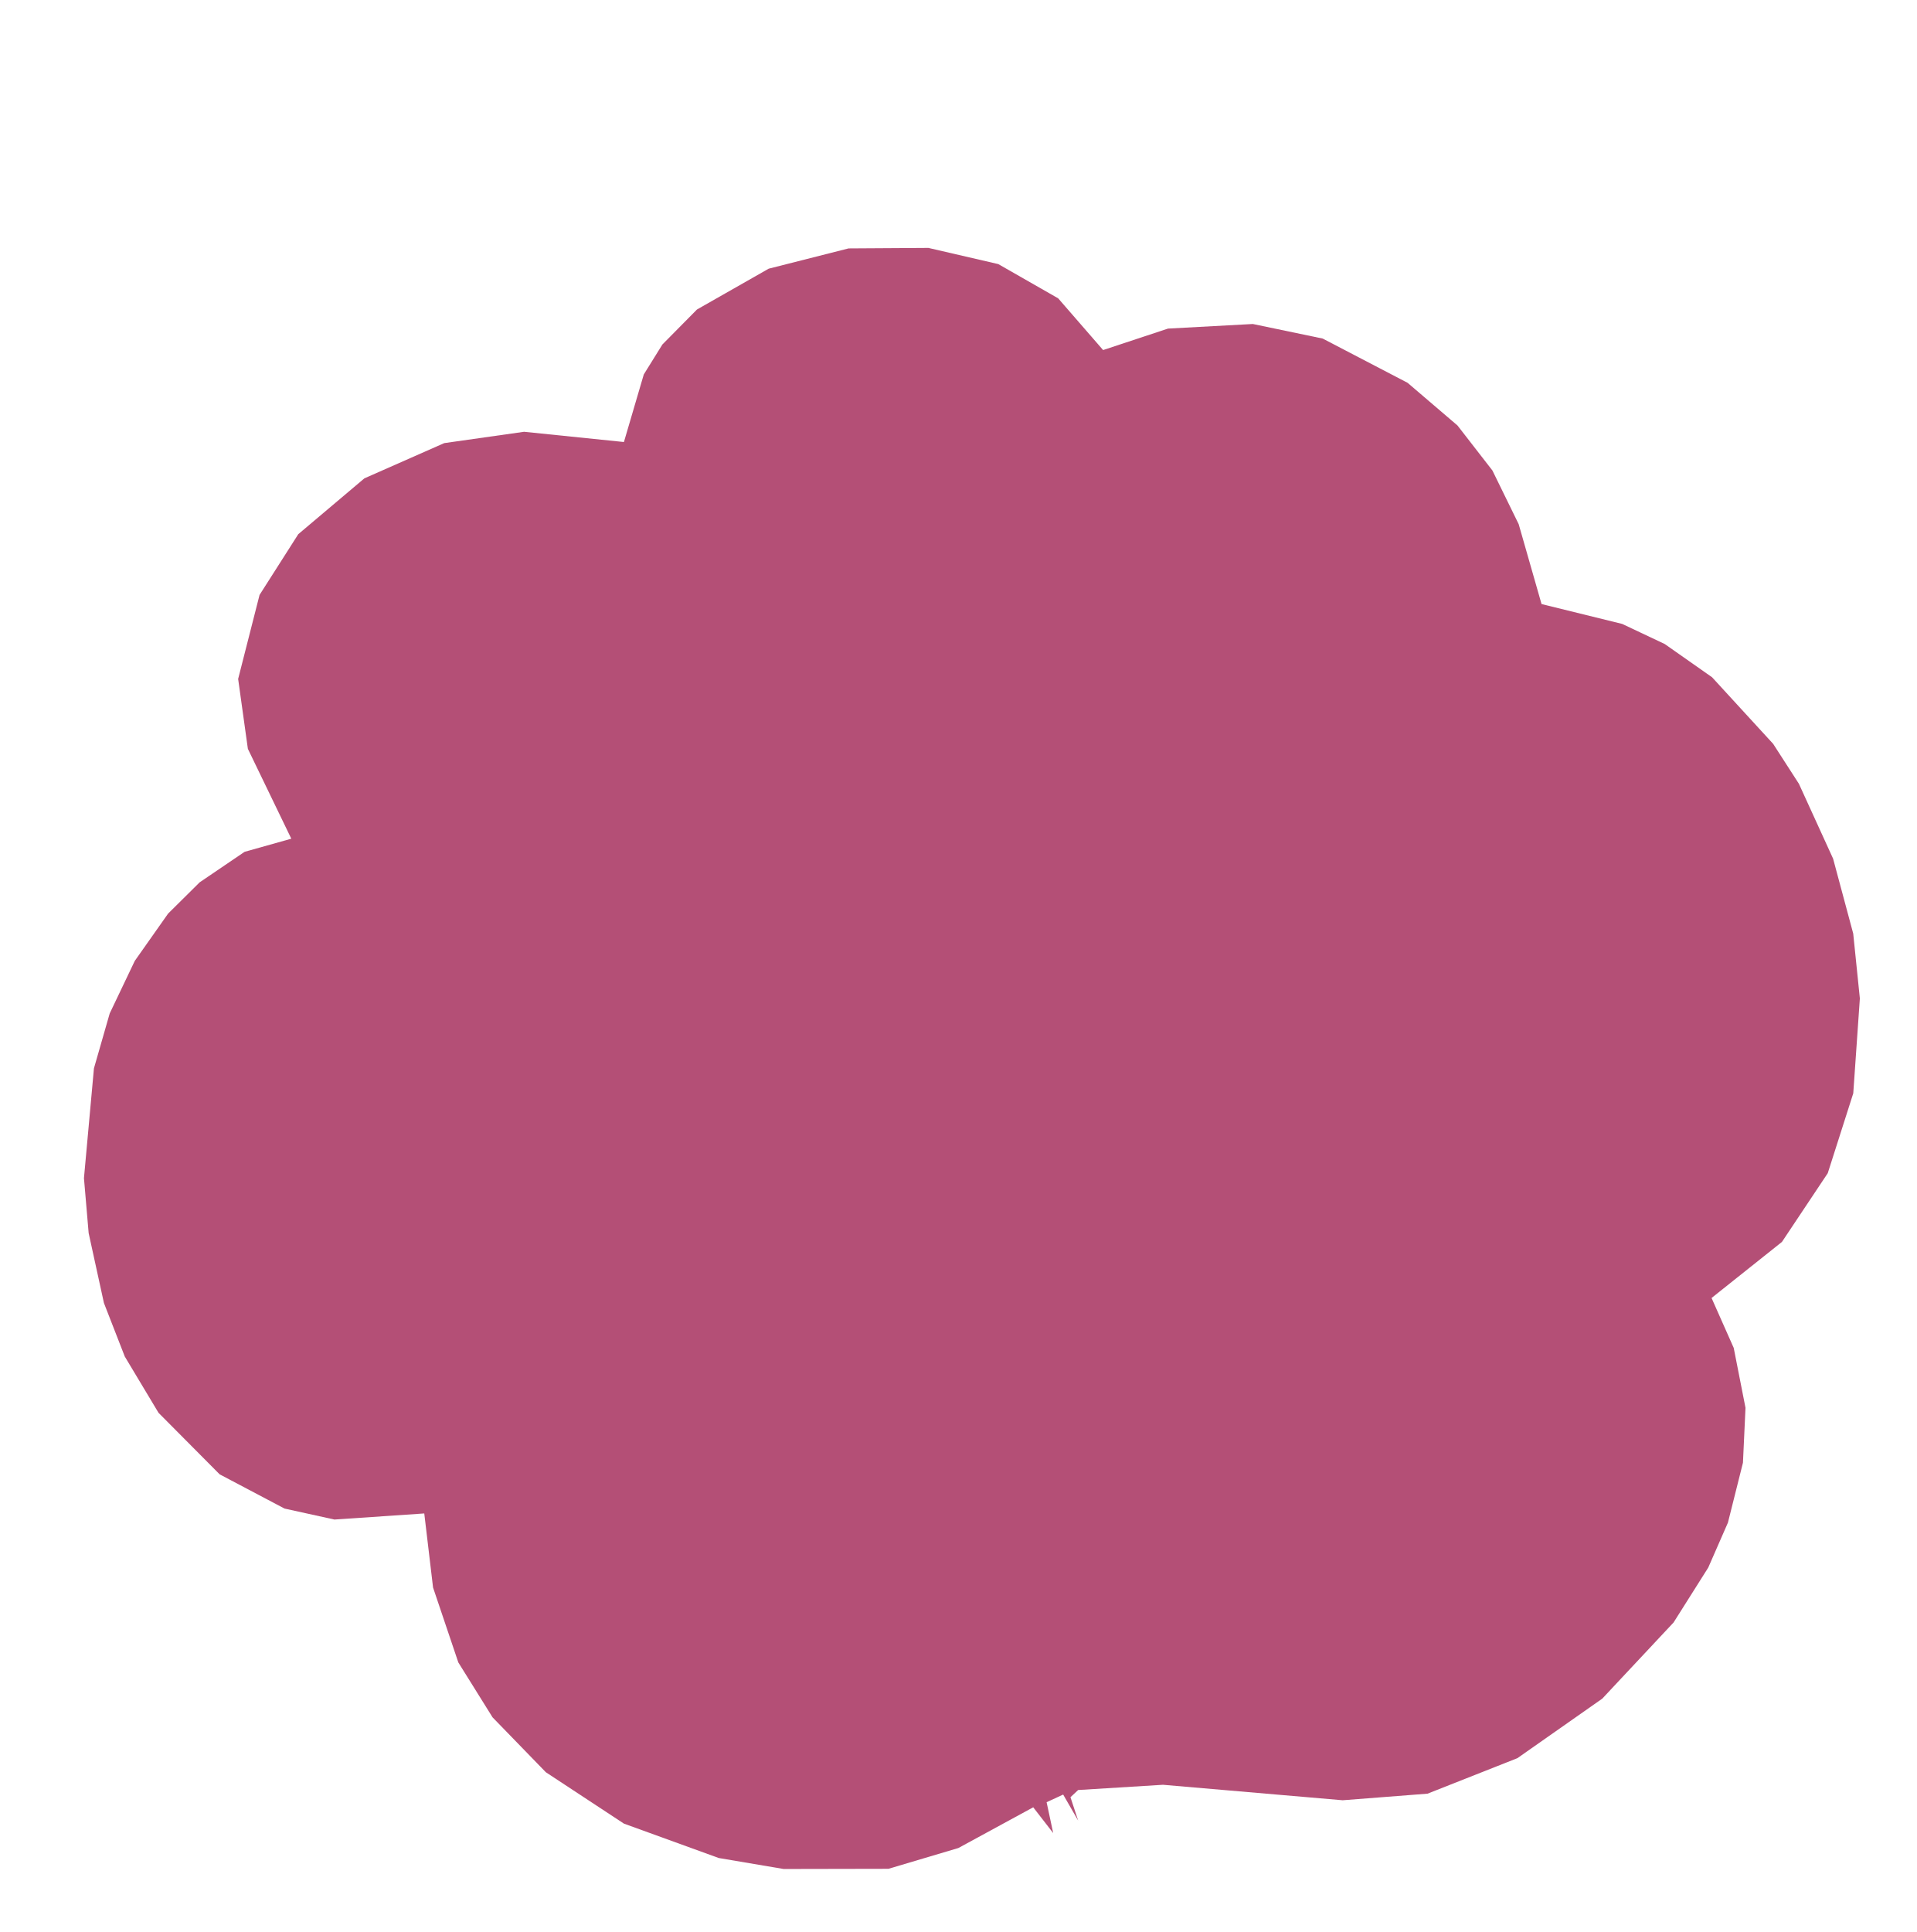
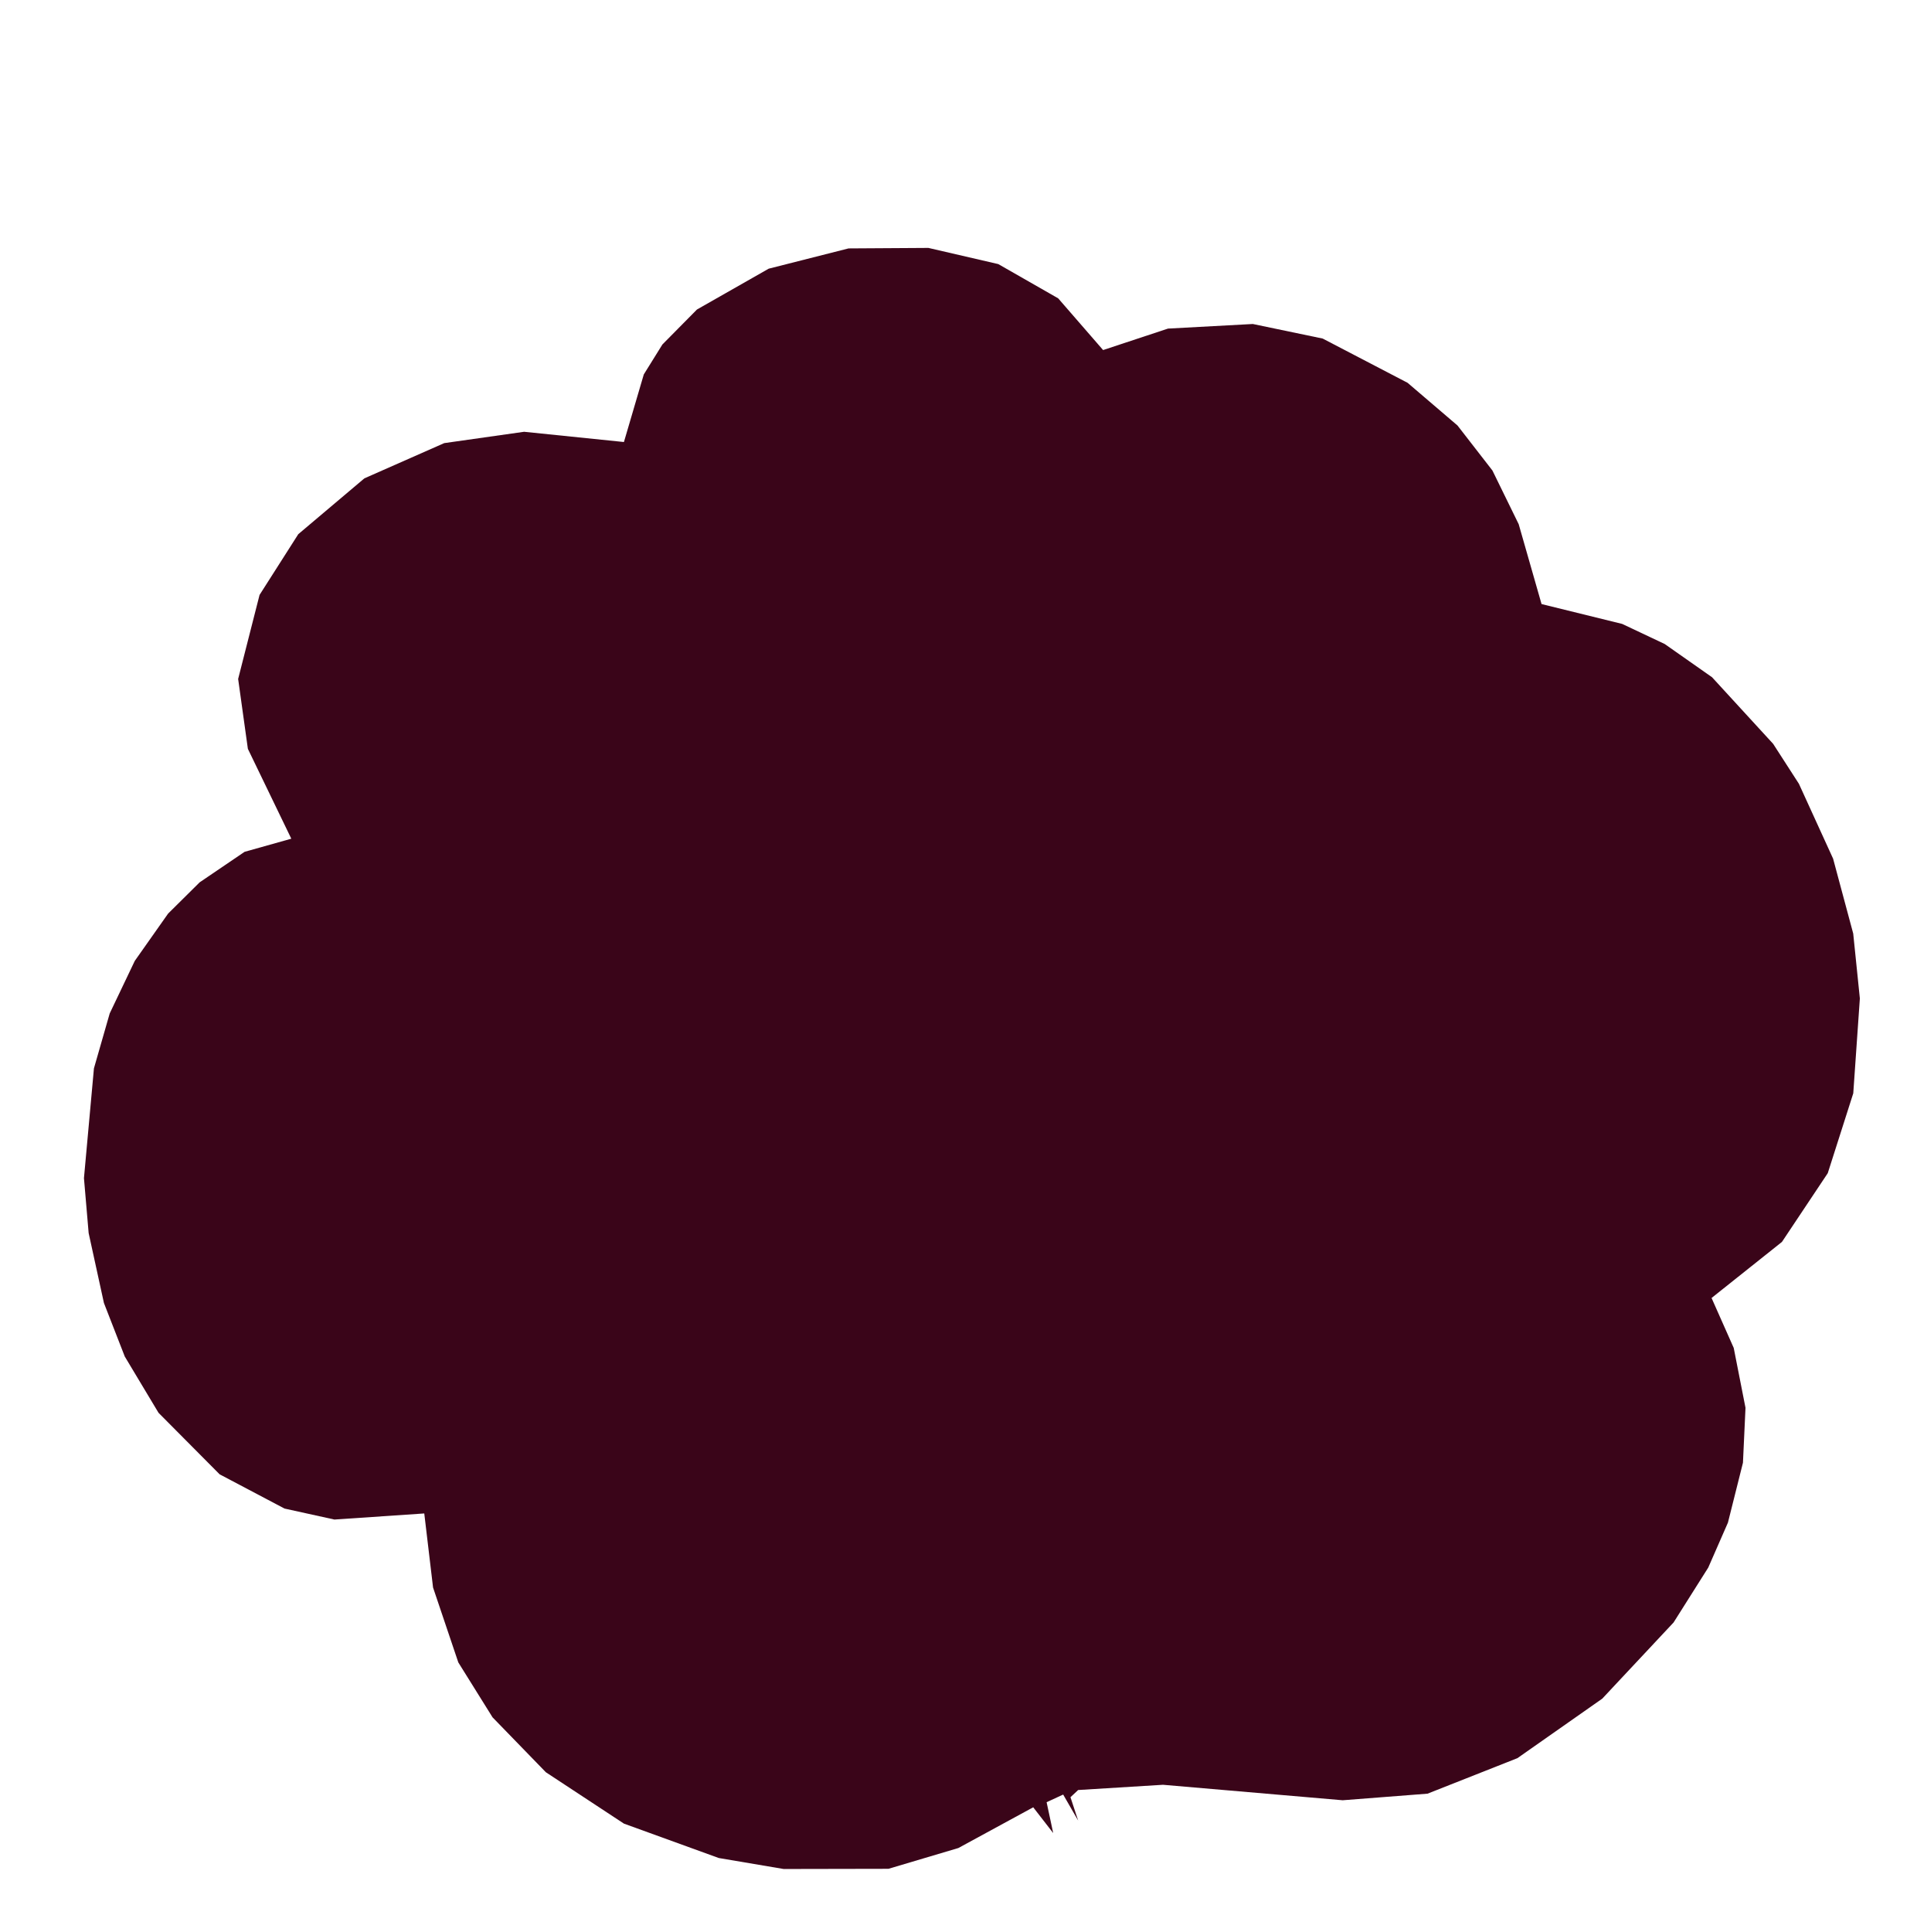
<svg xmlns="http://www.w3.org/2000/svg" viewBox="0 0 384 387" role="img" aria-label="Cookie-shaped card">
-   <path fill="#B44F76" d="M 372.61 200.00 L 371.29 219.00 L 366.18 235.00 L 357.00 248.77 L 342.90 260.00 L 347.34 270.00 L 349.70 282.00 L 349.19 293.00 L 346.18 305.00 L 342.24 314.00 L 335.29 325.00 L 321.00 340.26 L 304.00 352.18 L 286.00 359.29 L 269.00 360.61 L 233.00 357.51 L 216.00 358.56 L 214.46 360.00 L 216.00 364.68 L 213.00 359.47 L 209.68 361.00 L 211.00 367.18 L 207.00 362.02 L 192.00 370.18 L 178.00 374.34 L 157.00 374.38 L 144.00 372.18 L 125.00 365.29 L 109.36 355.00 L 98.68 344.00 L 91.82 333.00 L 86.76 318.00 L 85.00 303.16 L 67.00 304.38 L 57.00 302.18 L 44.00 295.32 L 31.76 283.00 L 25.00 271.73 L 20.82 261.00 L 17.76 247.00 L 16.82 236.00 L 18.82 214.00 L 21.98 203.00 L 27.00 192.48 L 33.68 183.00 L 40.00 176.74 L 49.00 170.63 L 58.36 168.00 L 49.66 150.00 L 47.71 136.00 L 52.00 119.17 L 59.76 107.00 L 73.00 95.82 L 89.00 88.76 L 105.00 86.49 L 125.00 88.54 L 128.98 75.00 L 132.71 69.00 L 139.63 62.00 L 154.00 53.82 L 170.00 49.76 L 186.00 49.66 L 200.00 52.90 L 212.00 59.76 L 221.00 70.12 L 234.00 65.82 L 251.00 64.90 L 265.00 67.82 L 282.00 76.68 L 292.00 85.23 L 299.00 94.25 L 304.26 105.00 L 308.84 121.00 L 325.00 124.98 L 333.51 129.00 L 343.00 135.66 L 355.24 149.00 L 360.40 157.00 L 367.25 172.00 L 371.28 187.00 Z" />
+   <path fill="#3A0519" d="M 372.61 200.00 L 371.29 219.00 L 366.18 235.00 L 357.00 248.77 L 342.90 260.00 L 347.34 270.00 L 349.70 282.00 L 349.19 293.00 L 346.18 305.00 L 342.24 314.00 L 335.29 325.00 L 321.00 340.26 L 304.00 352.18 L 286.00 359.29 L 269.00 360.61 L 233.00 357.51 L 216.00 358.56 L 214.46 360.00 L 216.00 364.68 L 213.00 359.47 L 209.68 361.00 L 211.00 367.18 L 207.00 362.02 L 192.00 370.18 L 178.00 374.34 L 157.00 374.38 L 144.00 372.18 L 125.00 365.29 L 109.36 355.00 L 98.68 344.00 L 91.82 333.00 L 86.76 318.00 L 85.00 303.16 L 67.00 304.38 L 57.00 302.18 L 44.00 295.32 L 31.76 283.00 L 25.00 271.73 L 20.82 261.00 L 17.76 247.00 L 16.82 236.00 L 18.82 214.00 L 21.98 203.00 L 27.00 192.48 L 33.68 183.00 L 40.00 176.74 L 49.00 170.63 L 58.36 168.00 L 49.66 150.00 L 47.71 136.00 L 52.00 119.17 L 59.76 107.00 L 73.00 95.82 L 89.00 88.76 L 105.00 86.49 L 125.00 88.54 L 128.98 75.00 L 132.71 69.00 L 139.63 62.00 L 154.00 53.82 L 170.00 49.76 L 186.00 49.66 L 200.00 52.90 L 212.00 59.76 L 221.00 70.12 L 234.00 65.82 L 251.00 64.90 L 265.00 67.82 L 282.00 76.68 L 292.00 85.23 L 299.00 94.25 L 304.26 105.00 L 308.84 121.00 L 325.00 124.98 L 333.51 129.00 L 343.00 135.66 L 355.24 149.00 L 360.40 157.00 L 367.25 172.00 L 371.28 187.00 Z" />
</svg>
